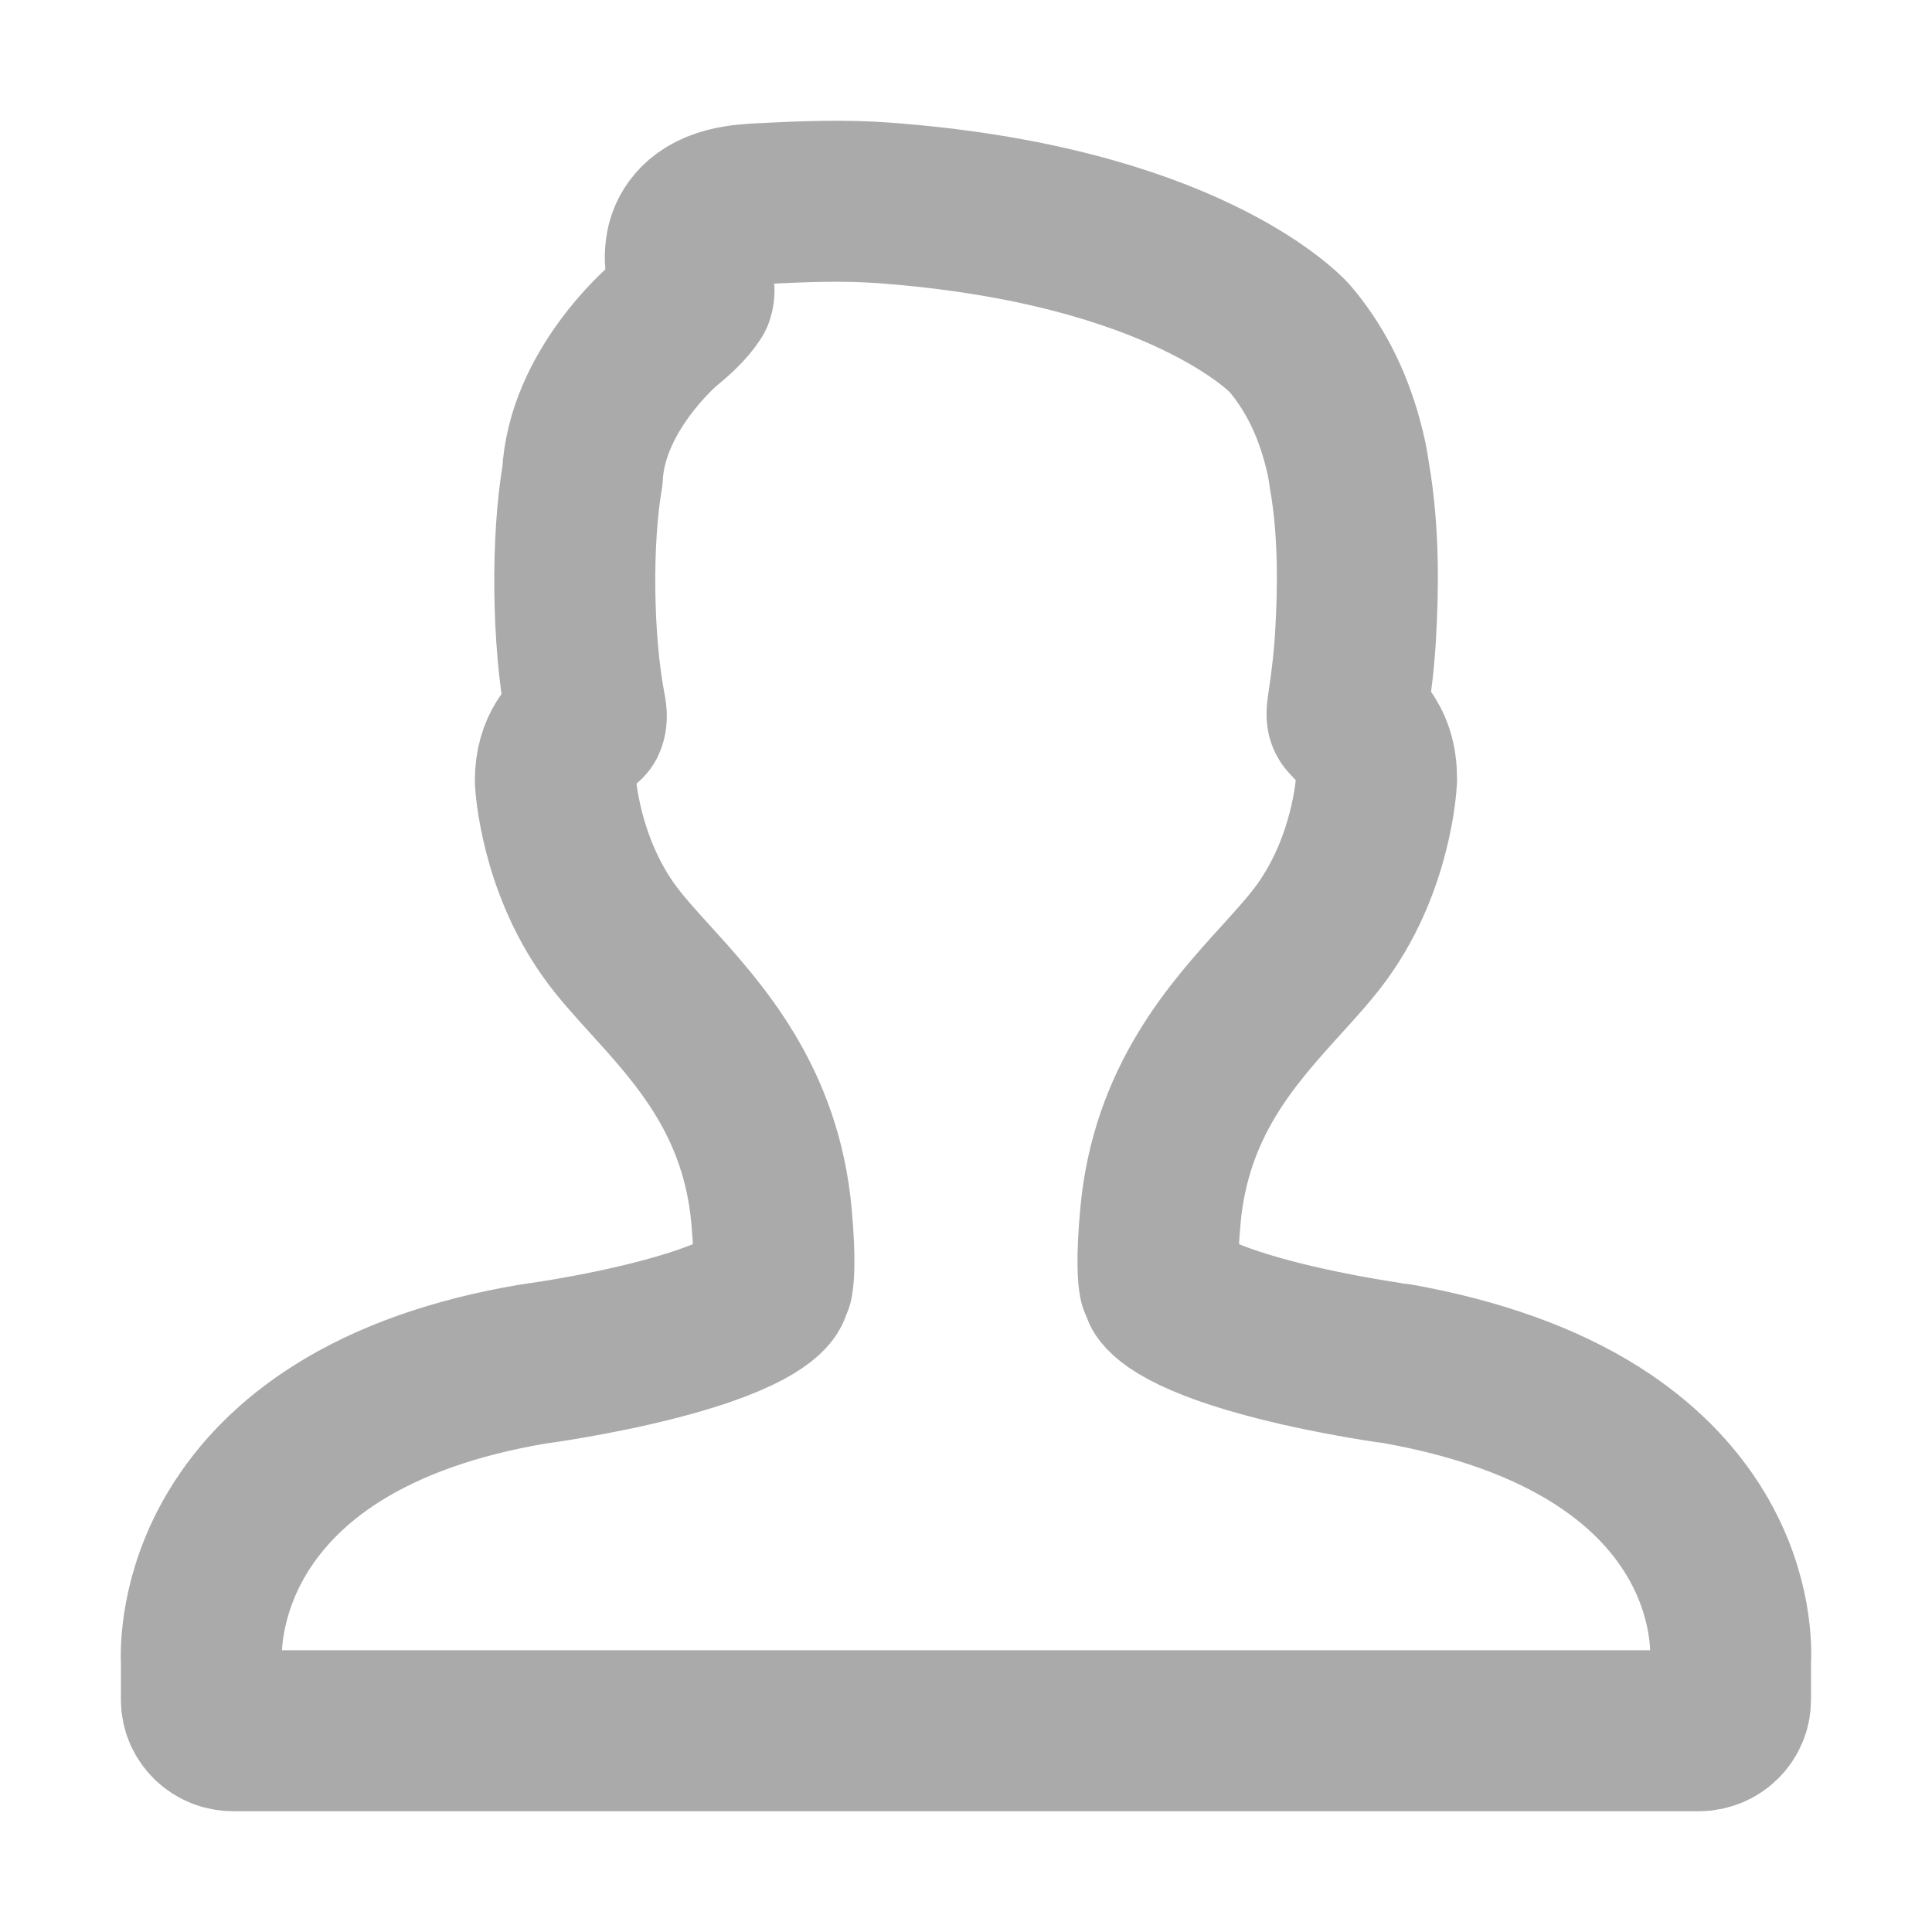
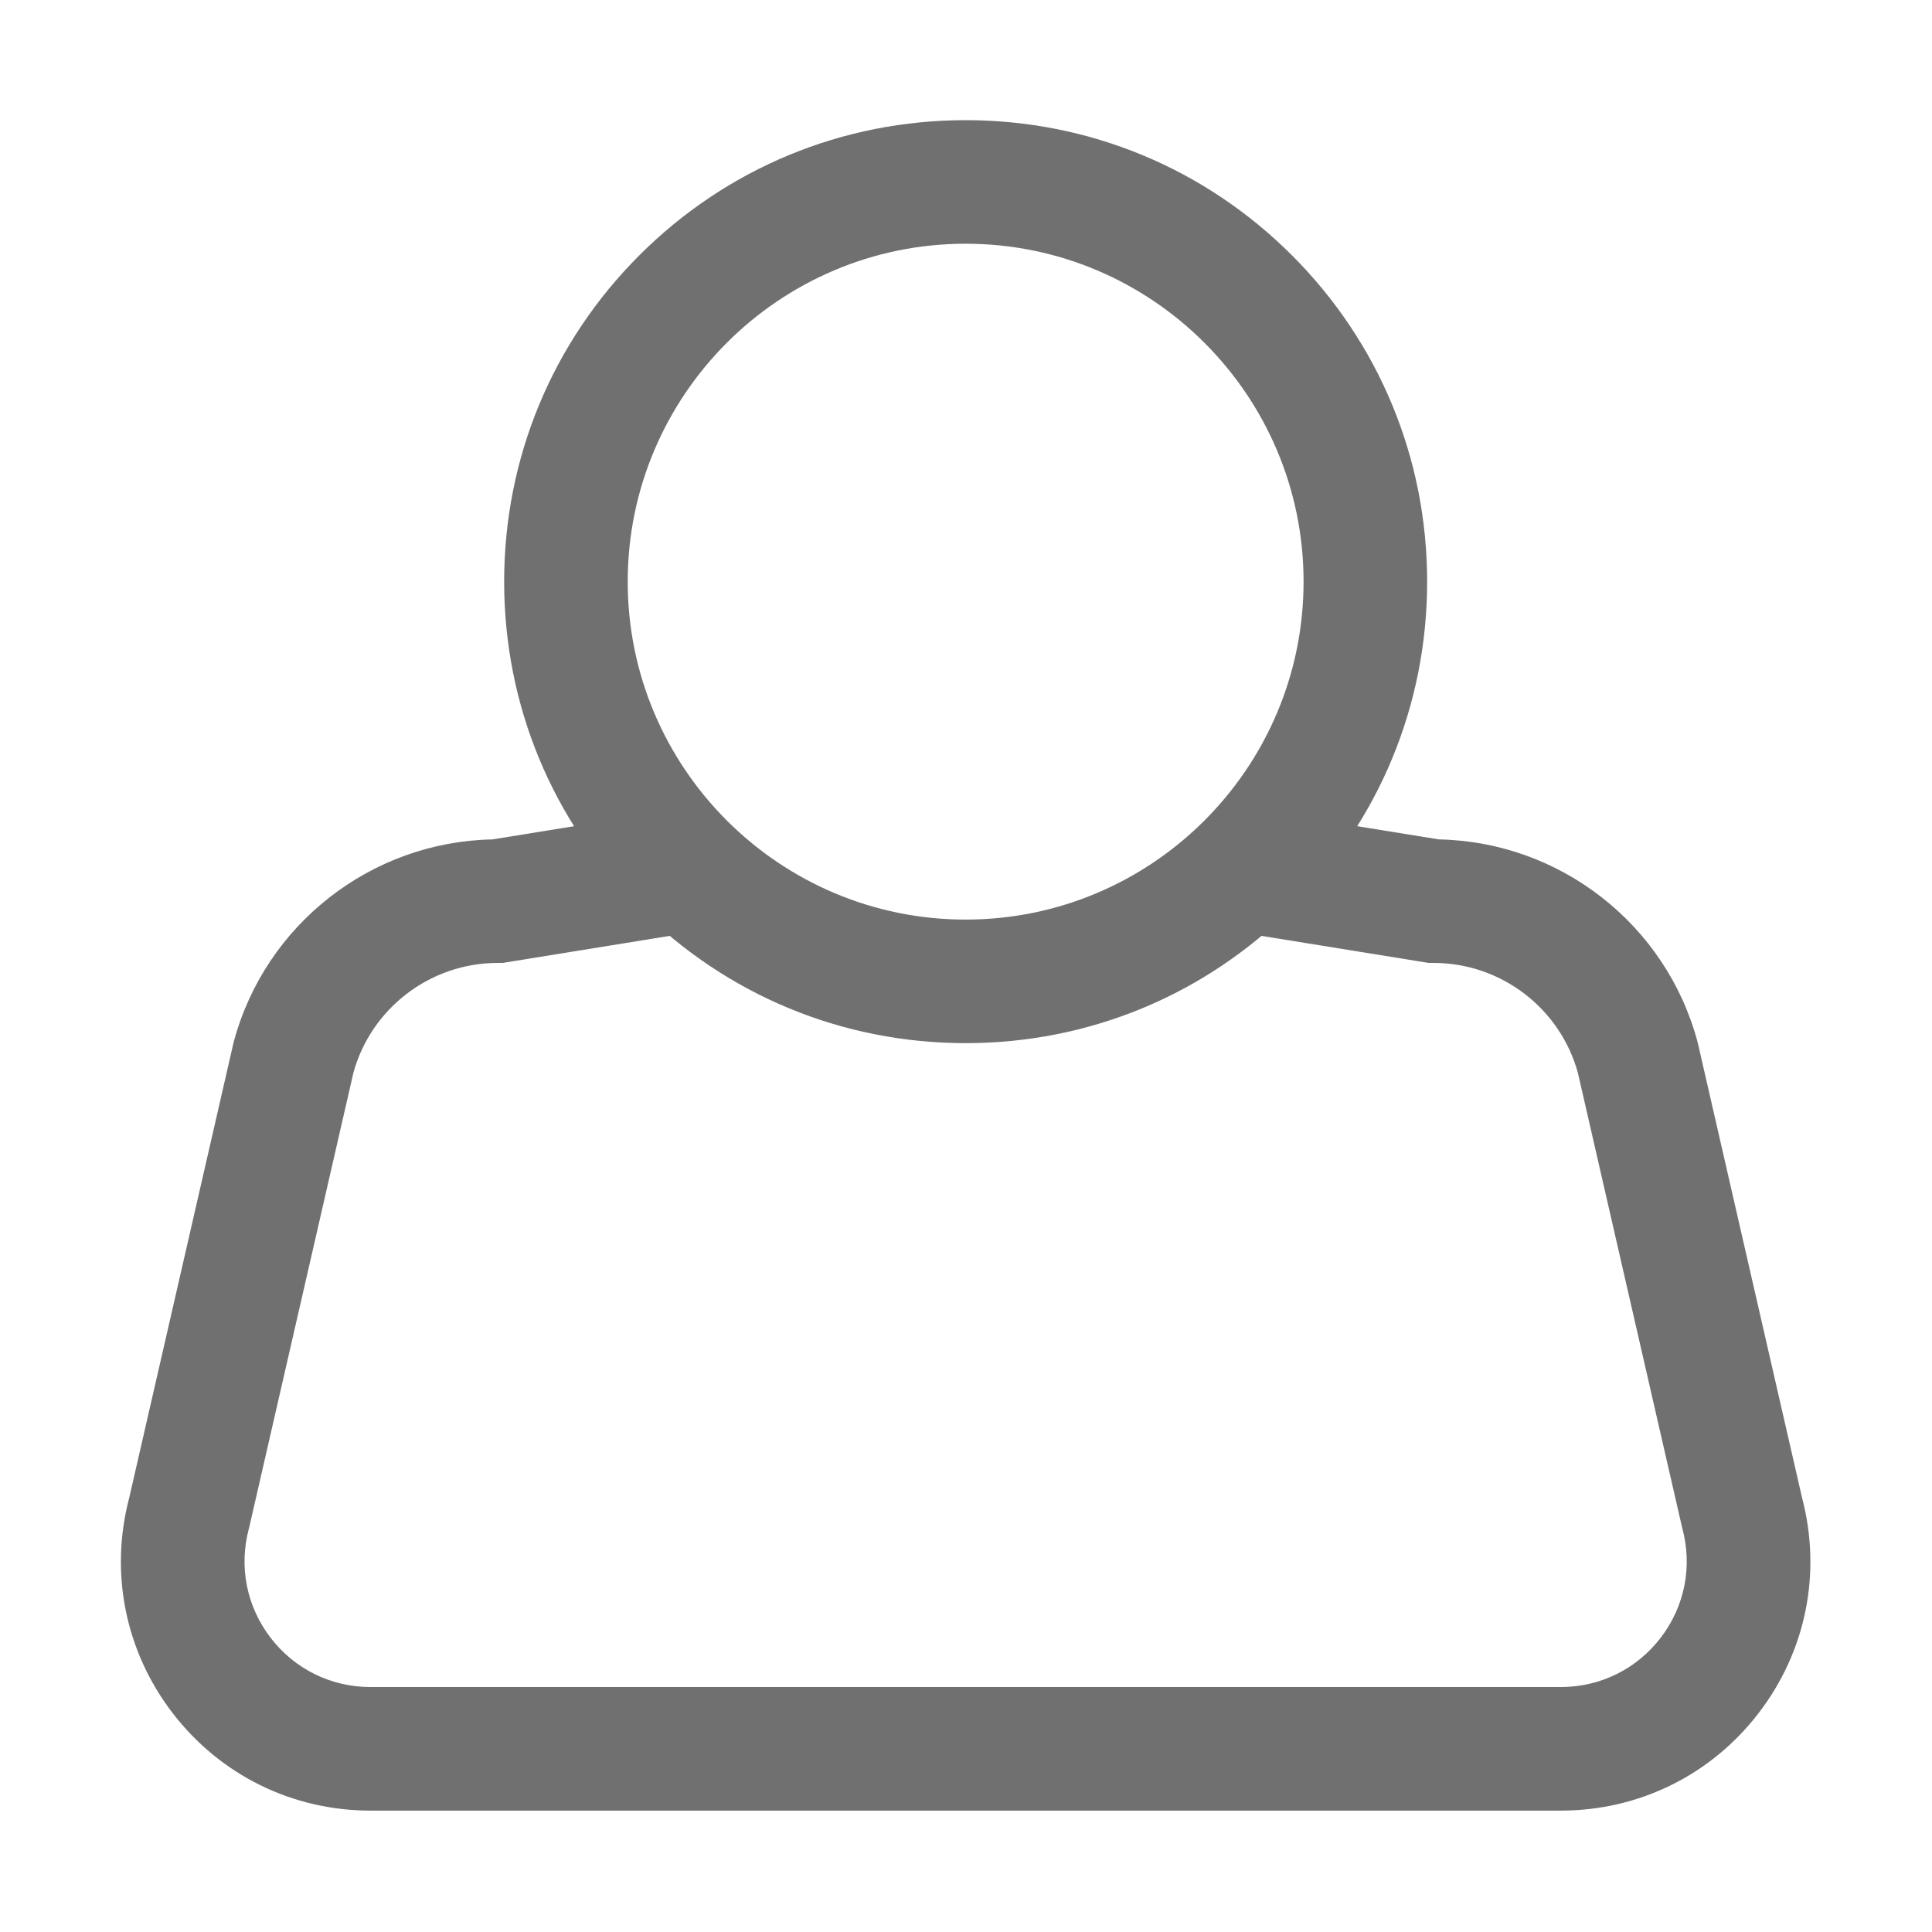
- <svg xmlns="http://www.w3.org/2000/svg" width="24" height="24" viewBox="0 0 48 48" fill="none">
-   <path d="M5.004 42.231C5.004 42.656 5.358 43 5.795 43L42.202 43C42.639 43 42.994 42.656 42.994 42.231V41.313C43.012 41.036 43.049 39.656 42.139 38.129C41.565 37.166 40.732 36.335 39.663 35.657C38.37 34.838 36.724 34.244 34.735 33.886C34.72 33.885 33.245 33.689 31.733 33.303C29.101 32.631 28.871 32.036 28.869 32.03C28.854 31.971 28.831 31.915 28.803 31.861C28.781 31.75 28.728 31.333 28.83 30.214C29.088 27.371 30.613 25.691 31.838 24.341C32.224 23.916 32.589 23.513 32.87 23.119C34.083 21.418 34.195 19.484 34.2 19.364C34.2 19.121 34.172 18.921 34.113 18.736C33.994 18.366 33.77 18.135 33.606 17.967L33.605 17.965C33.564 17.923 33.525 17.883 33.493 17.846C33.481 17.832 33.449 17.794 33.478 17.603C33.586 16.898 33.651 16.308 33.681 15.746C33.737 14.744 33.78 13.246 33.521 11.787C33.489 11.539 33.435 11.275 33.349 10.962C33.076 9.958 32.638 9.1 32.028 8.391C31.924 8.277 29.376 5.593 21.979 5.042C20.956 4.966 19.945 5.007 18.95 5.058C18.71 5.07 18.381 5.086 18.074 5.166C17.31 5.363 17.106 5.847 17.053 6.118C16.964 6.567 17.12 6.916 17.223 7.147L17.223 7.147L17.223 7.147C17.238 7.181 17.257 7.222 17.224 7.33C17.053 7.596 16.782 7.836 16.507 8.063C16.427 8.13 14.573 9.73 14.471 11.819C14.196 13.408 14.216 15.883 14.542 17.594C14.561 17.689 14.588 17.829 14.543 17.923L14.543 17.923C14.194 18.237 13.797 18.592 13.798 19.402C13.802 19.484 13.915 21.418 15.127 23.119C15.408 23.513 15.773 23.915 16.159 24.34L16.16 24.341L16.16 24.341C17.385 25.691 18.91 27.371 19.168 30.213C19.269 31.333 19.216 31.75 19.195 31.861C19.166 31.915 19.144 31.971 19.128 32.03C19.127 32.036 18.897 32.629 16.277 33.3C14.766 33.687 13.277 33.885 13.233 33.891C11.299 34.217 9.664 34.796 8.374 35.611C7.308 36.284 6.474 37.117 5.893 38.088C4.965 39.638 4.99 41.05 5.004 41.307V42.231Z" fill="none" stroke="#aaa" stroke-width="4" stroke-linejoin="round" />
+ <svg xmlns="http://www.w3.org/2000/svg" t="1662707009290" class="icon" viewBox="0 0 1024 1024" version="1.1" p-id="2138" width="200" height="200">
+   <path d="M511.81 552.891c-65.335 0-126.76-25.442-172.958-71.641-46.199-46.199-71.642-107.623-71.642-172.958s25.442-126.76 71.642-172.959c46.198-46.198 107.623-71.642 172.958-71.642 65.335 0 126.759 25.442 172.959 71.642 46.198 46.199 71.642 107.623 71.642 172.959s-25.442 126.759-71.642 172.958C638.569 527.449 577.145 552.891 511.81 552.891zM511.81 129.183c-98.76 0-179.108 80.348-179.108 179.108s80.348 179.108 179.108 179.108c98.761 0 179.108-80.348 179.108-179.108S610.571 129.183 511.81 129.183z" p-id="2139" fill="#707070" />
+   <path d="M827.249 959.659 196.371 959.659c-41.468 0-79.72-18.877-104.946-51.792-25.091-32.739-33.421-74.316-22.9-114.164l55.25-241.061 0.161-0.596c16.743-62.197 72.847-105.903 137.029-107.138l99.056-16.034 10.465 64.65-104.088 16.849-2.633 0c-35.603 0-66.954 23.882-76.441 58.151l-55.23 240.972-0.161 0.596c-5.44 20.209-1.259 41.327 11.471 57.938 12.73 16.61 32.036 26.138 52.964 26.138l630.877 0c20.929 0 40.233-9.528 52.964-26.138 12.731-16.61 16.912-37.728 11.471-57.938l-0.298-1.196-55.094-240.37c-9.487-34.271-40.838-58.154-76.441-58.154l-2.631 0L653.061 493.523l10.457-64.651 99.132 16.034c64.184 1.236 120.289 44.942 137.032 107.138l0.298 1.196 55.114 240.462c10.522 39.85 2.192 81.424-22.9 114.163C906.969 940.782 868.718 959.659 827.249 959.659z" p-id="2140" fill="#707070" />
</svg>
